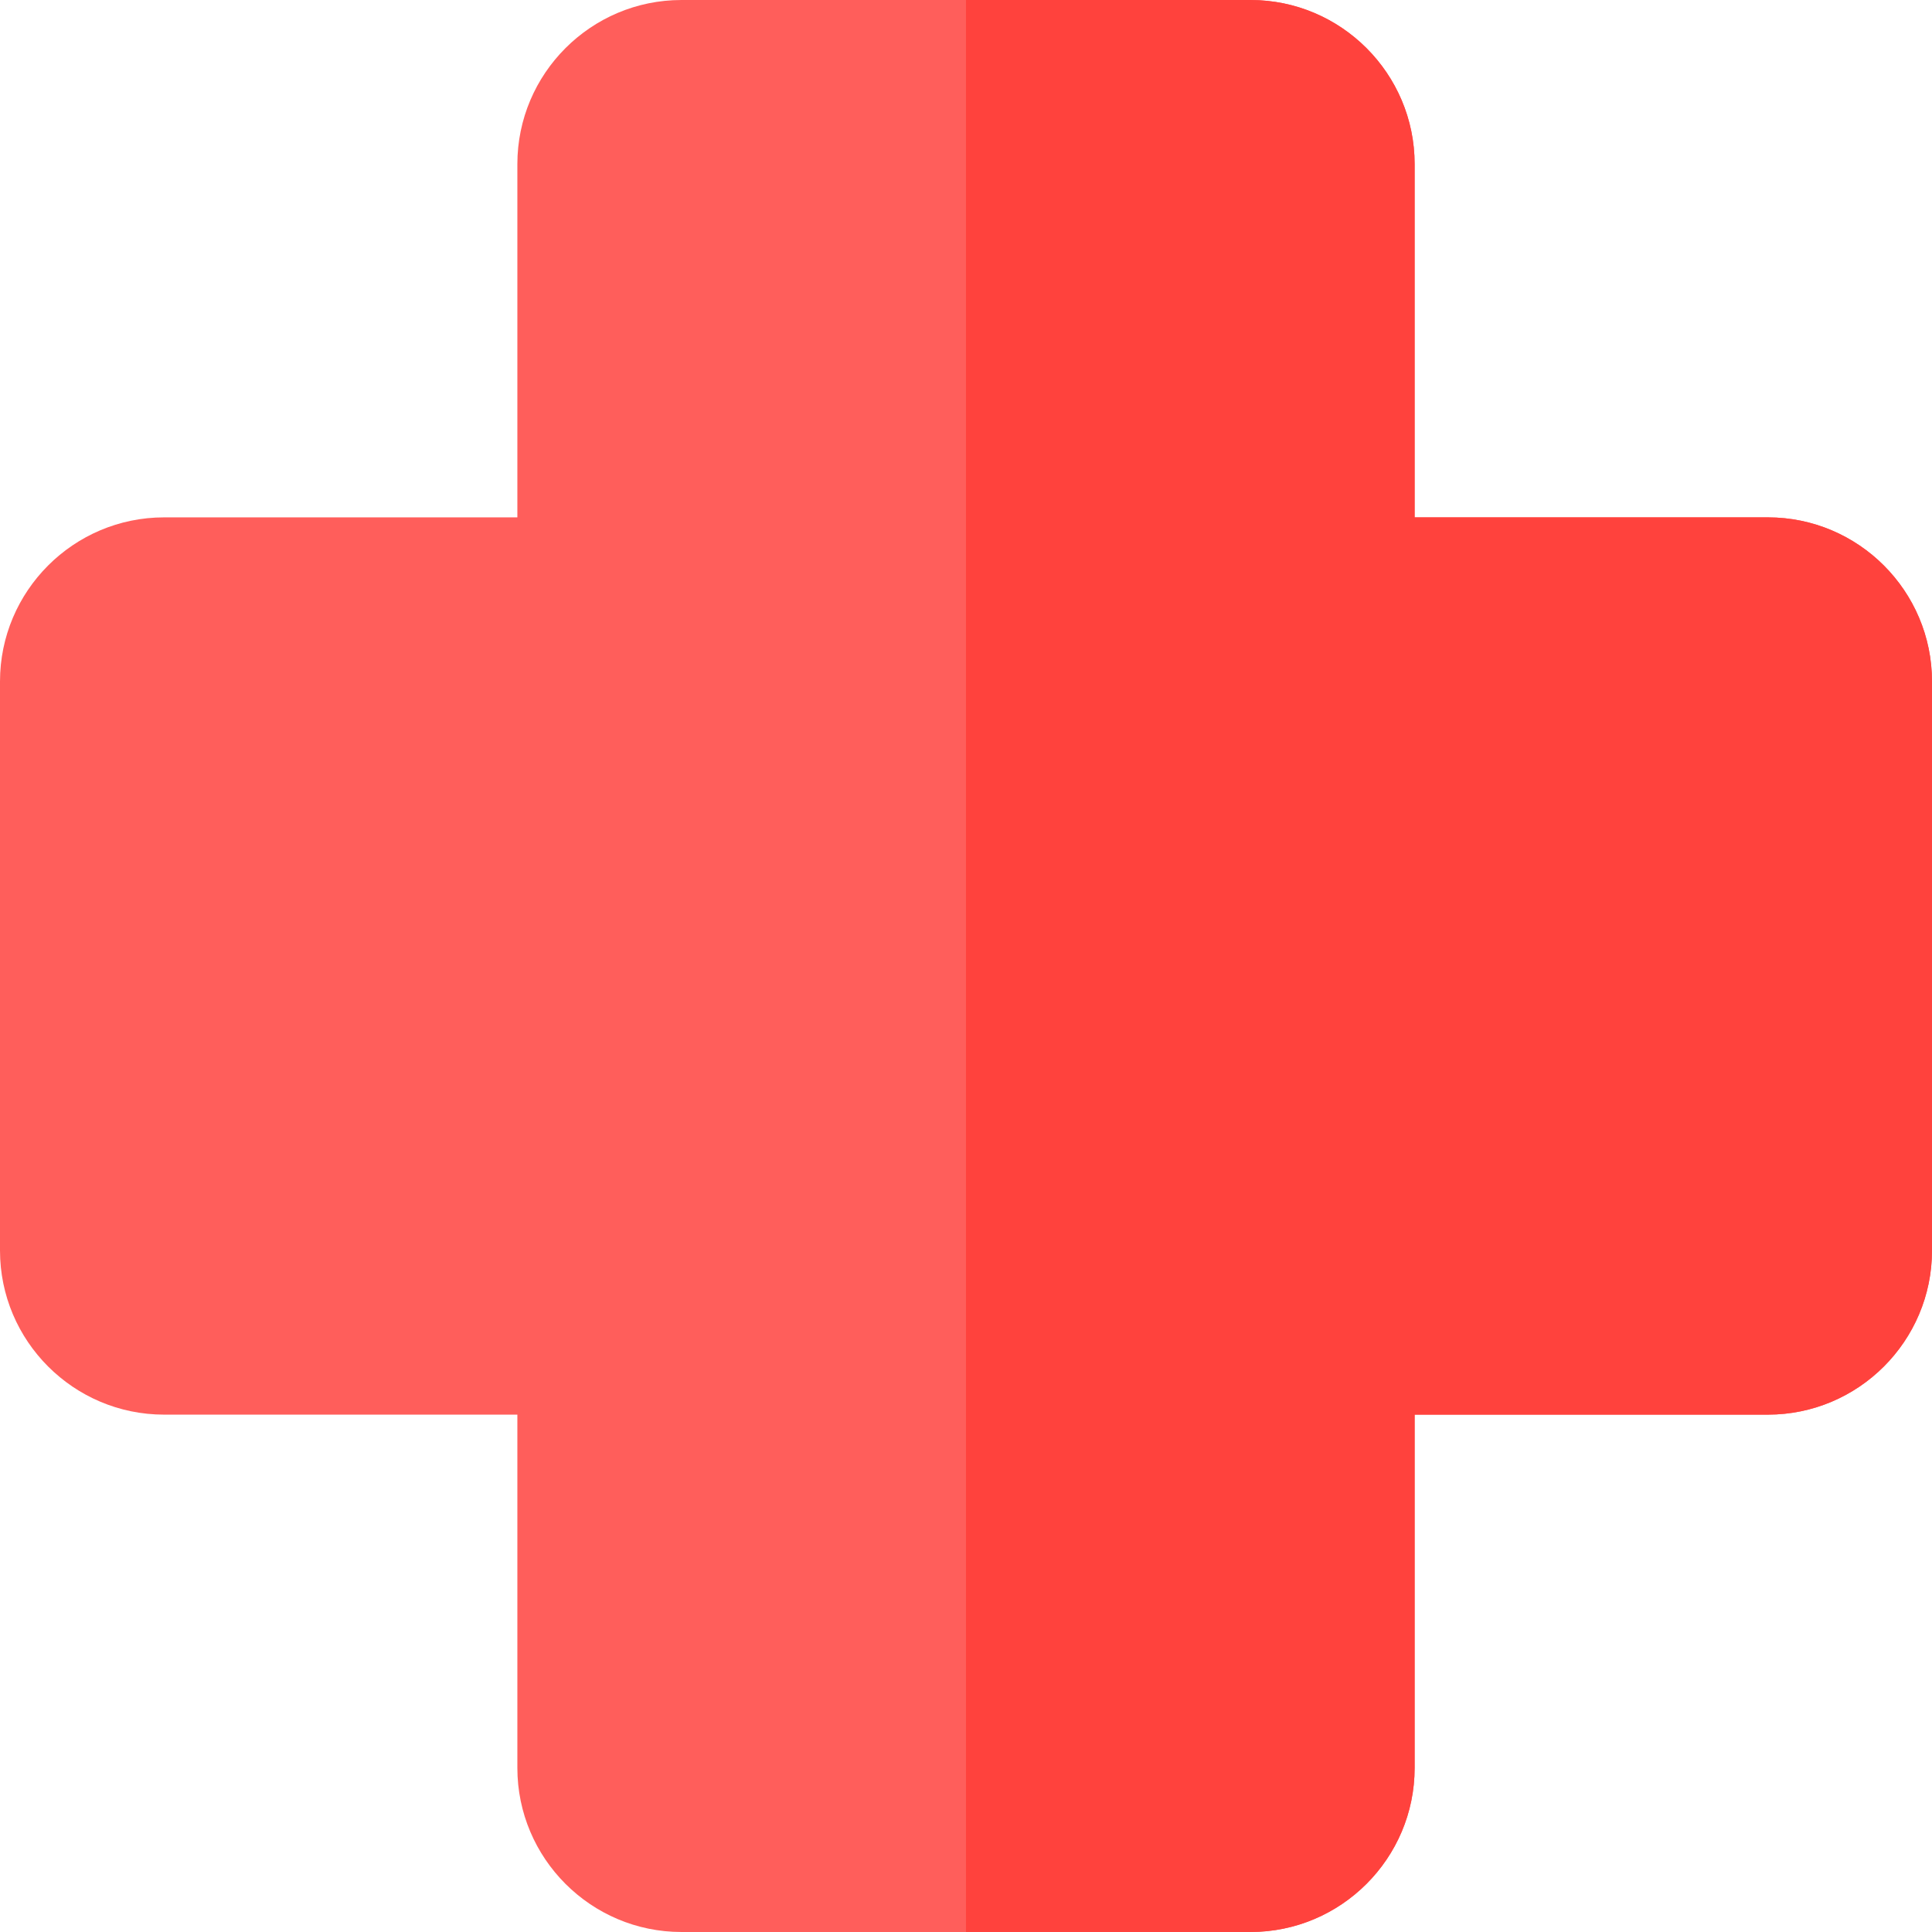
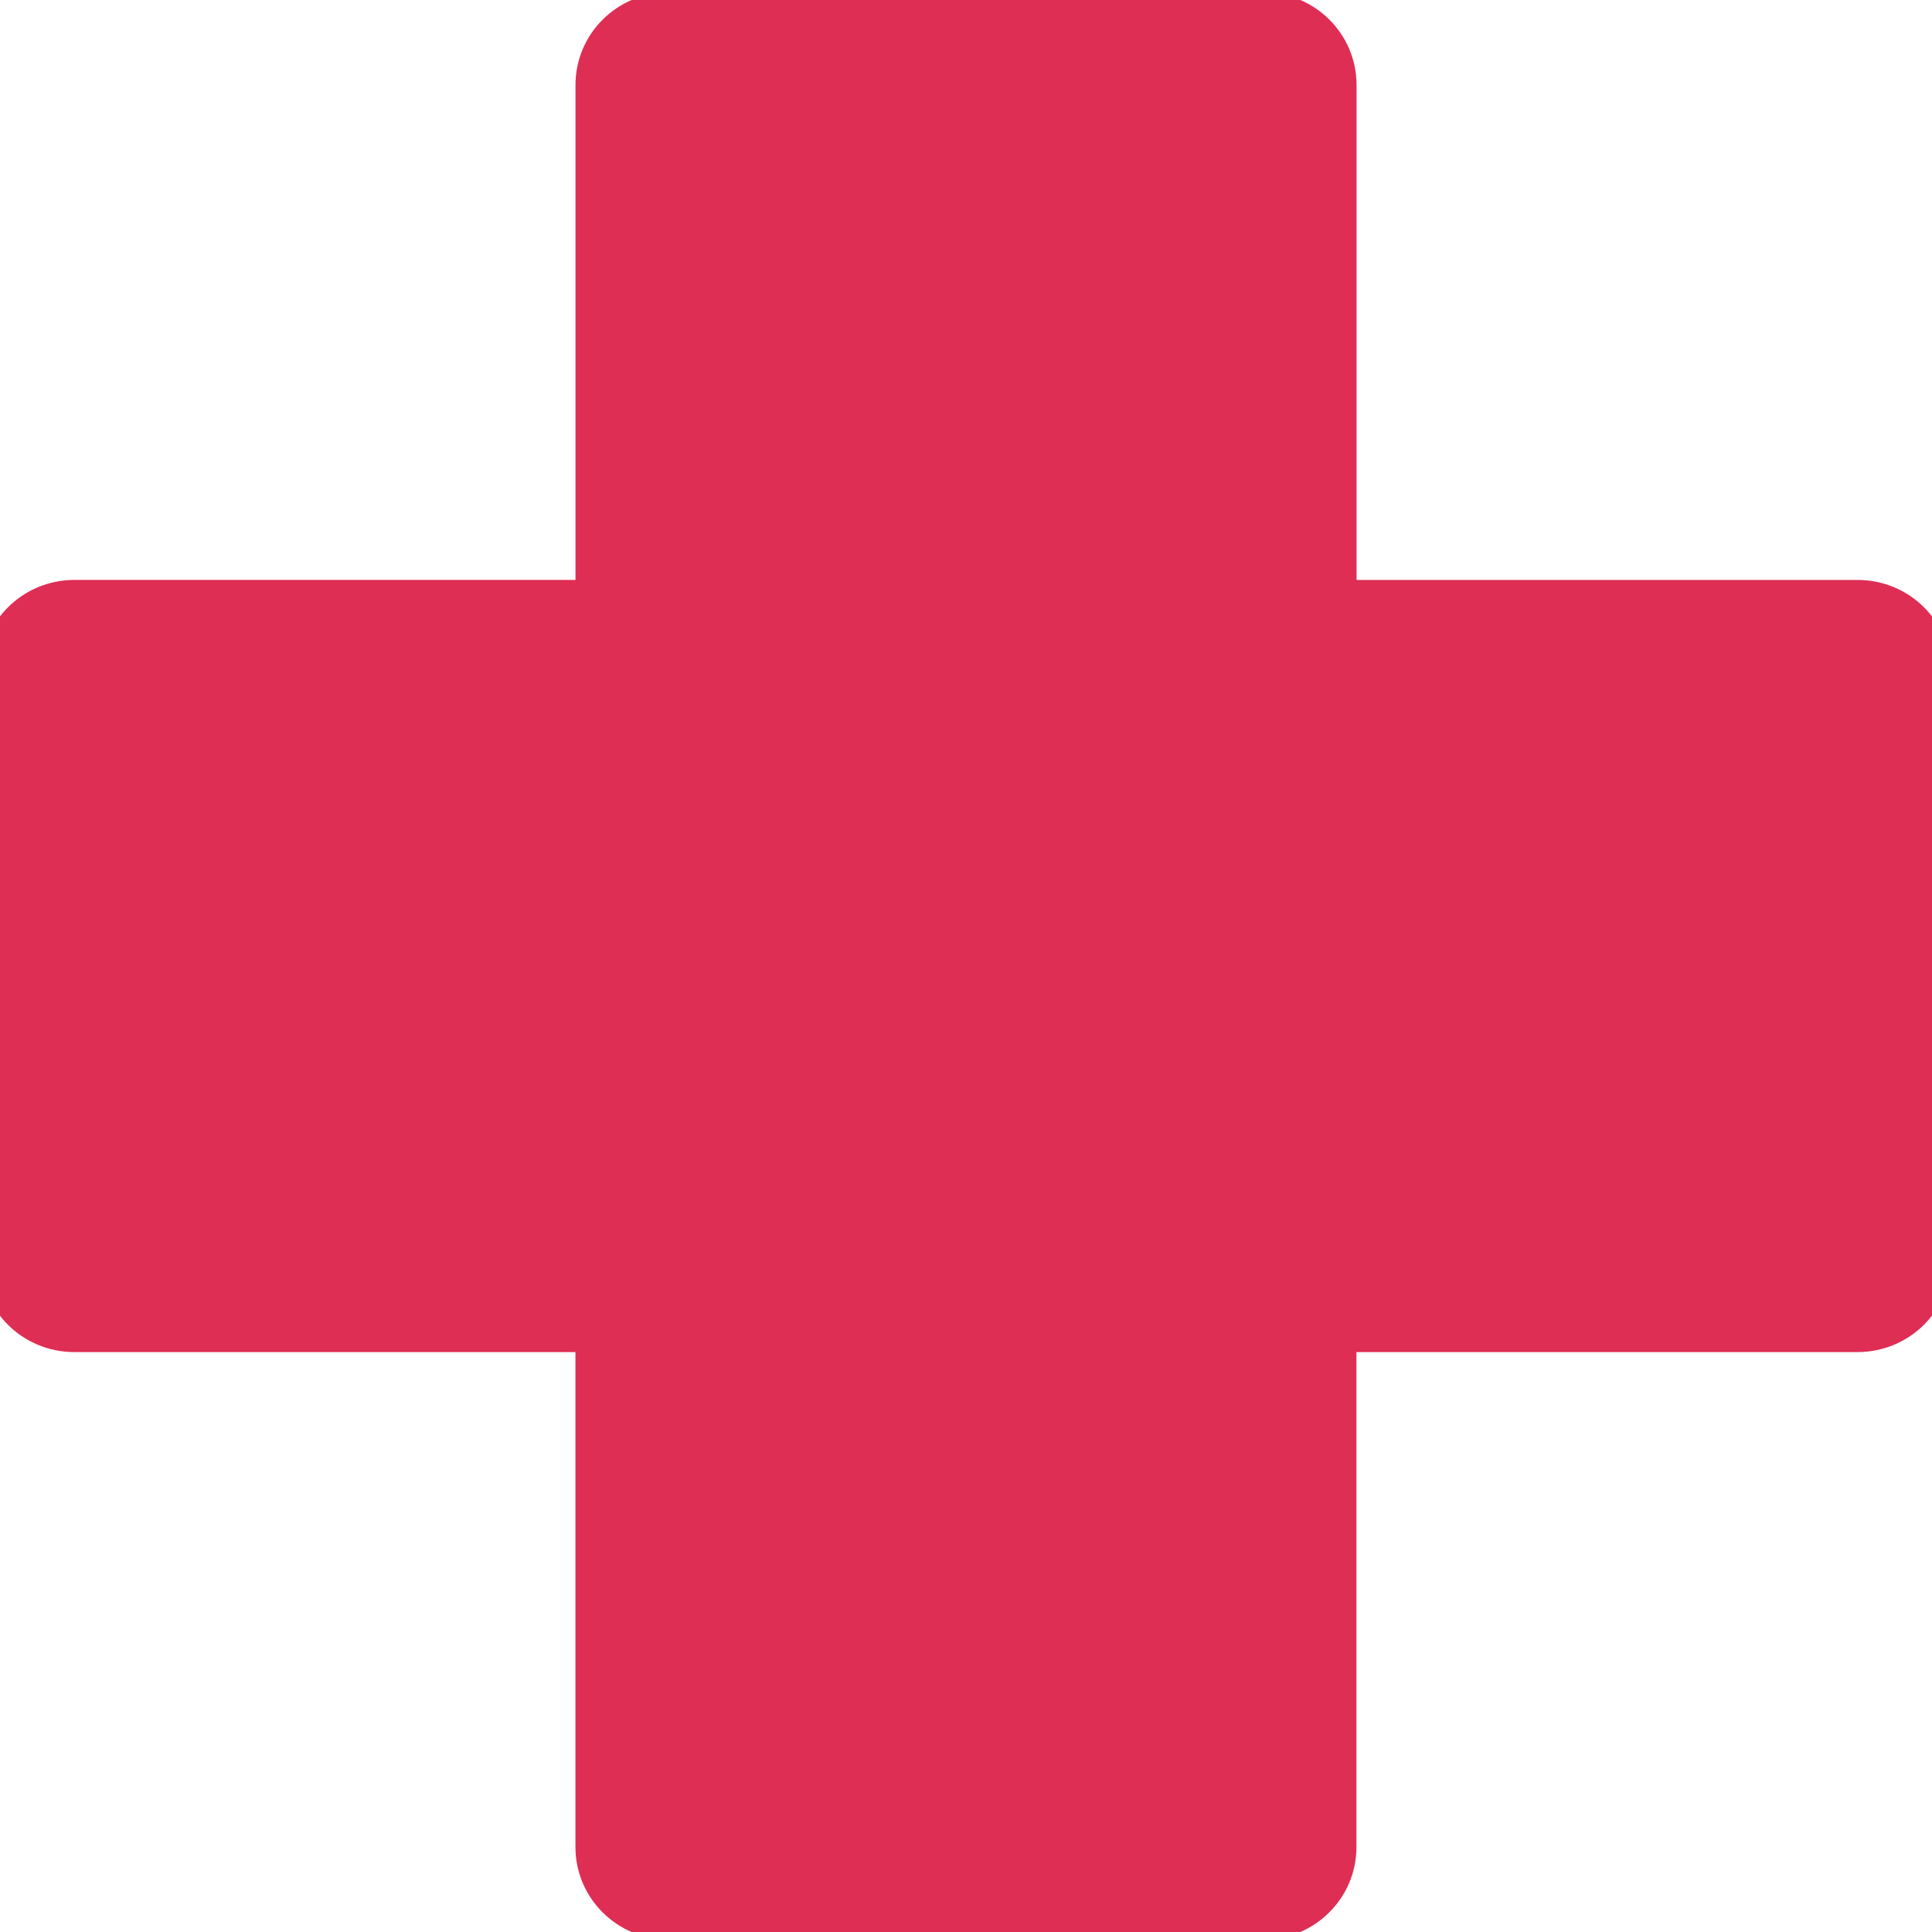
- <svg xmlns="http://www.w3.org/2000/svg" height="800px" width="800px" version="1.1" id="Layer_1" viewBox="0 0 512 512" xml:space="preserve">
-   <path style="fill:#FF5E5B;" d="M331.401,512H180.598c-23.981,0-43.491-19.51-43.491-43.491v-93.616H43.491  C19.51,374.893,0,355.383,0,331.402V180.598c0-23.981,19.51-43.491,43.491-43.491h93.616V43.491C137.107,19.51,156.617,0,180.598,0  h150.804c23.981,0,43.491,19.51,43.491,43.491v93.616h93.616c23.981,0,43.491,19.51,43.491,43.491v150.804  c0,23.981-19.51,43.491-43.491,43.491h-93.616v93.616C374.893,492.49,355.383,512,331.401,512z" />
-   <path style="fill:#FF423D;" d="M468.509,137.107h-93.616V43.491C374.893,19.51,355.383,0,331.402,0h-75.407v512h75.407  c23.981,0,43.491-19.51,43.491-43.491v-93.616h93.616c23.981,0,43.491-19.51,43.491-43.491V180.598  C512,156.617,492.49,137.107,468.509,137.107z" />
+ <svg xmlns="http://www.w3.org/2000/svg" fill="#de2e54" version="1.1" id="Layer_1" width="800px" height="800px" viewBox="0 0 50.596 49.994" xml:space="preserve" stroke="#de2e54">
+   <g id="SVGRepo_bgCarrier" stroke-width="0" />
+   <g id="SVGRepo_tracerCarrier" stroke-linecap="round" stroke-linejoin="round" />
+   <g id="SVGRepo_iconCarrier">
+     <path d="M48.648,15.387H35.026V1.925C35.026,0.862,34.159,0,33.083,0H17.512c-1.074,0-1.941,0.862-1.941,1.925v13.461H1.948 C0.873,15.387,0,16.245,0,17.307v15.385c0,1.062,0.873,1.916,1.947,1.916h13.623v13.463c0,1.06,0.867,1.923,1.941,1.923h15.571 c1.075,0,1.941-0.863,1.941-1.923V34.608h13.622c1.075,0,1.948-0.854,1.948-1.916V17.307C50.596,16.245,49.723,15.387,48.648,15.387 z" />
+   </g>
</svg>
